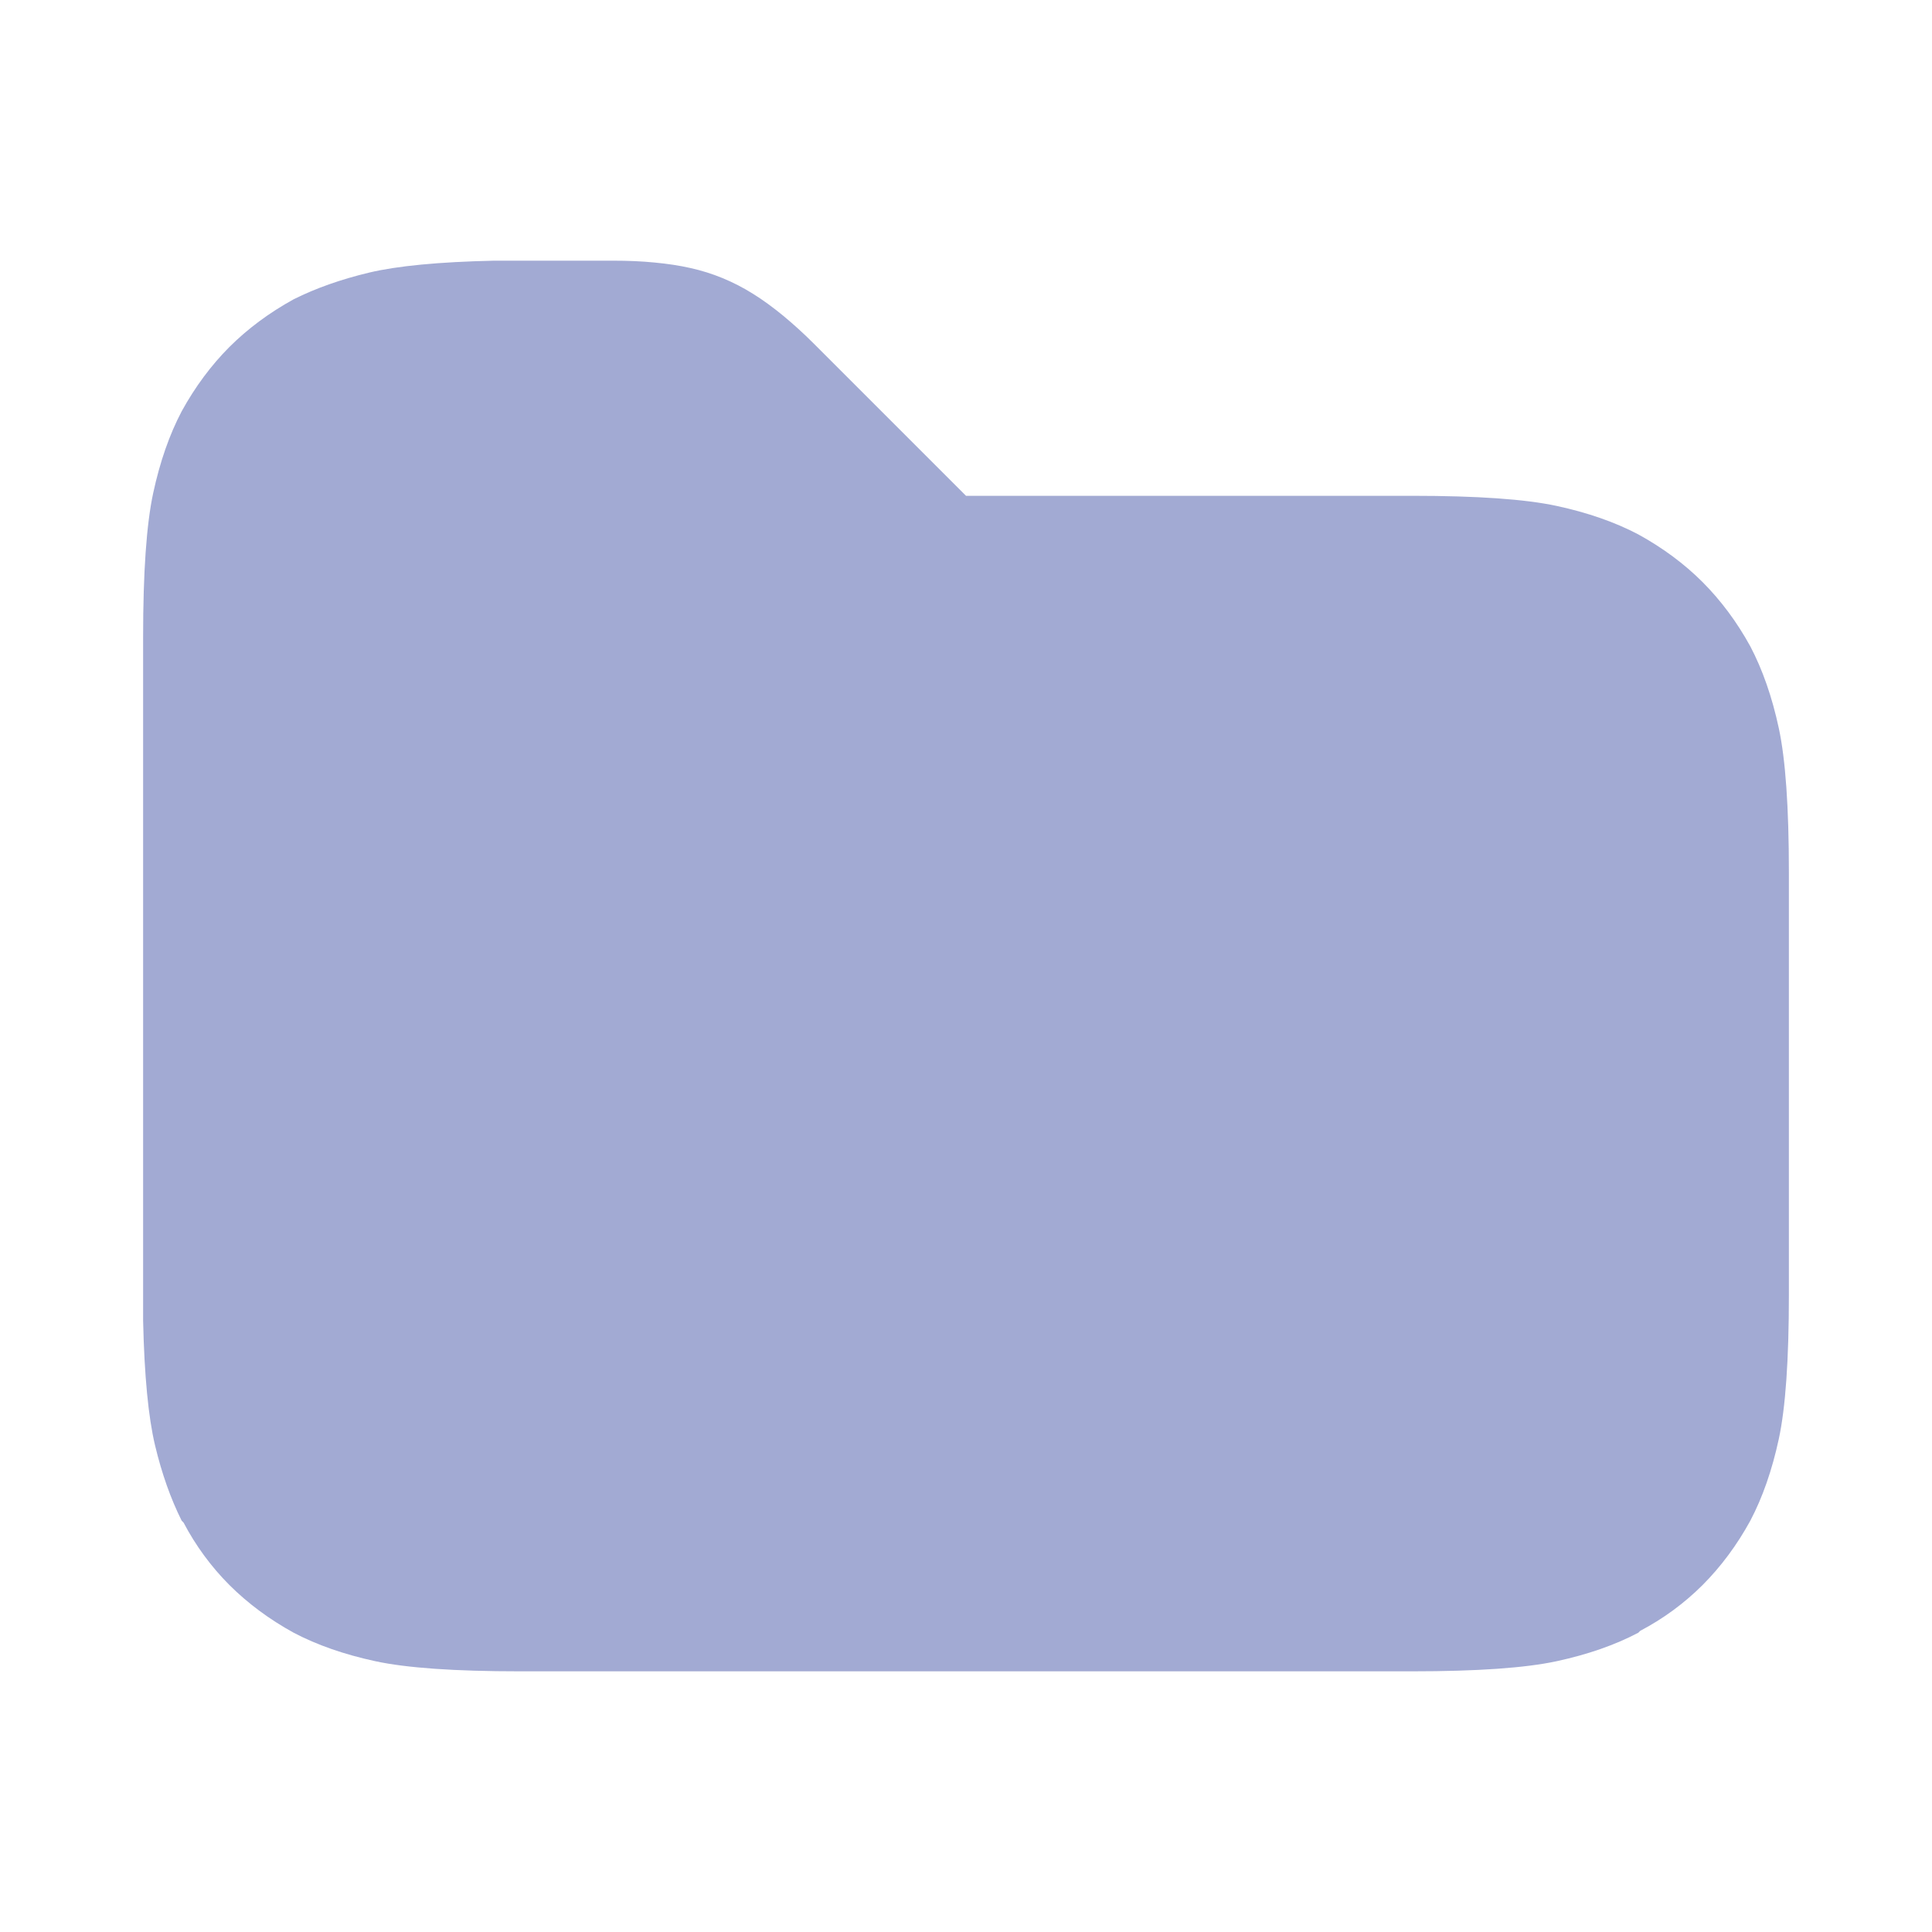
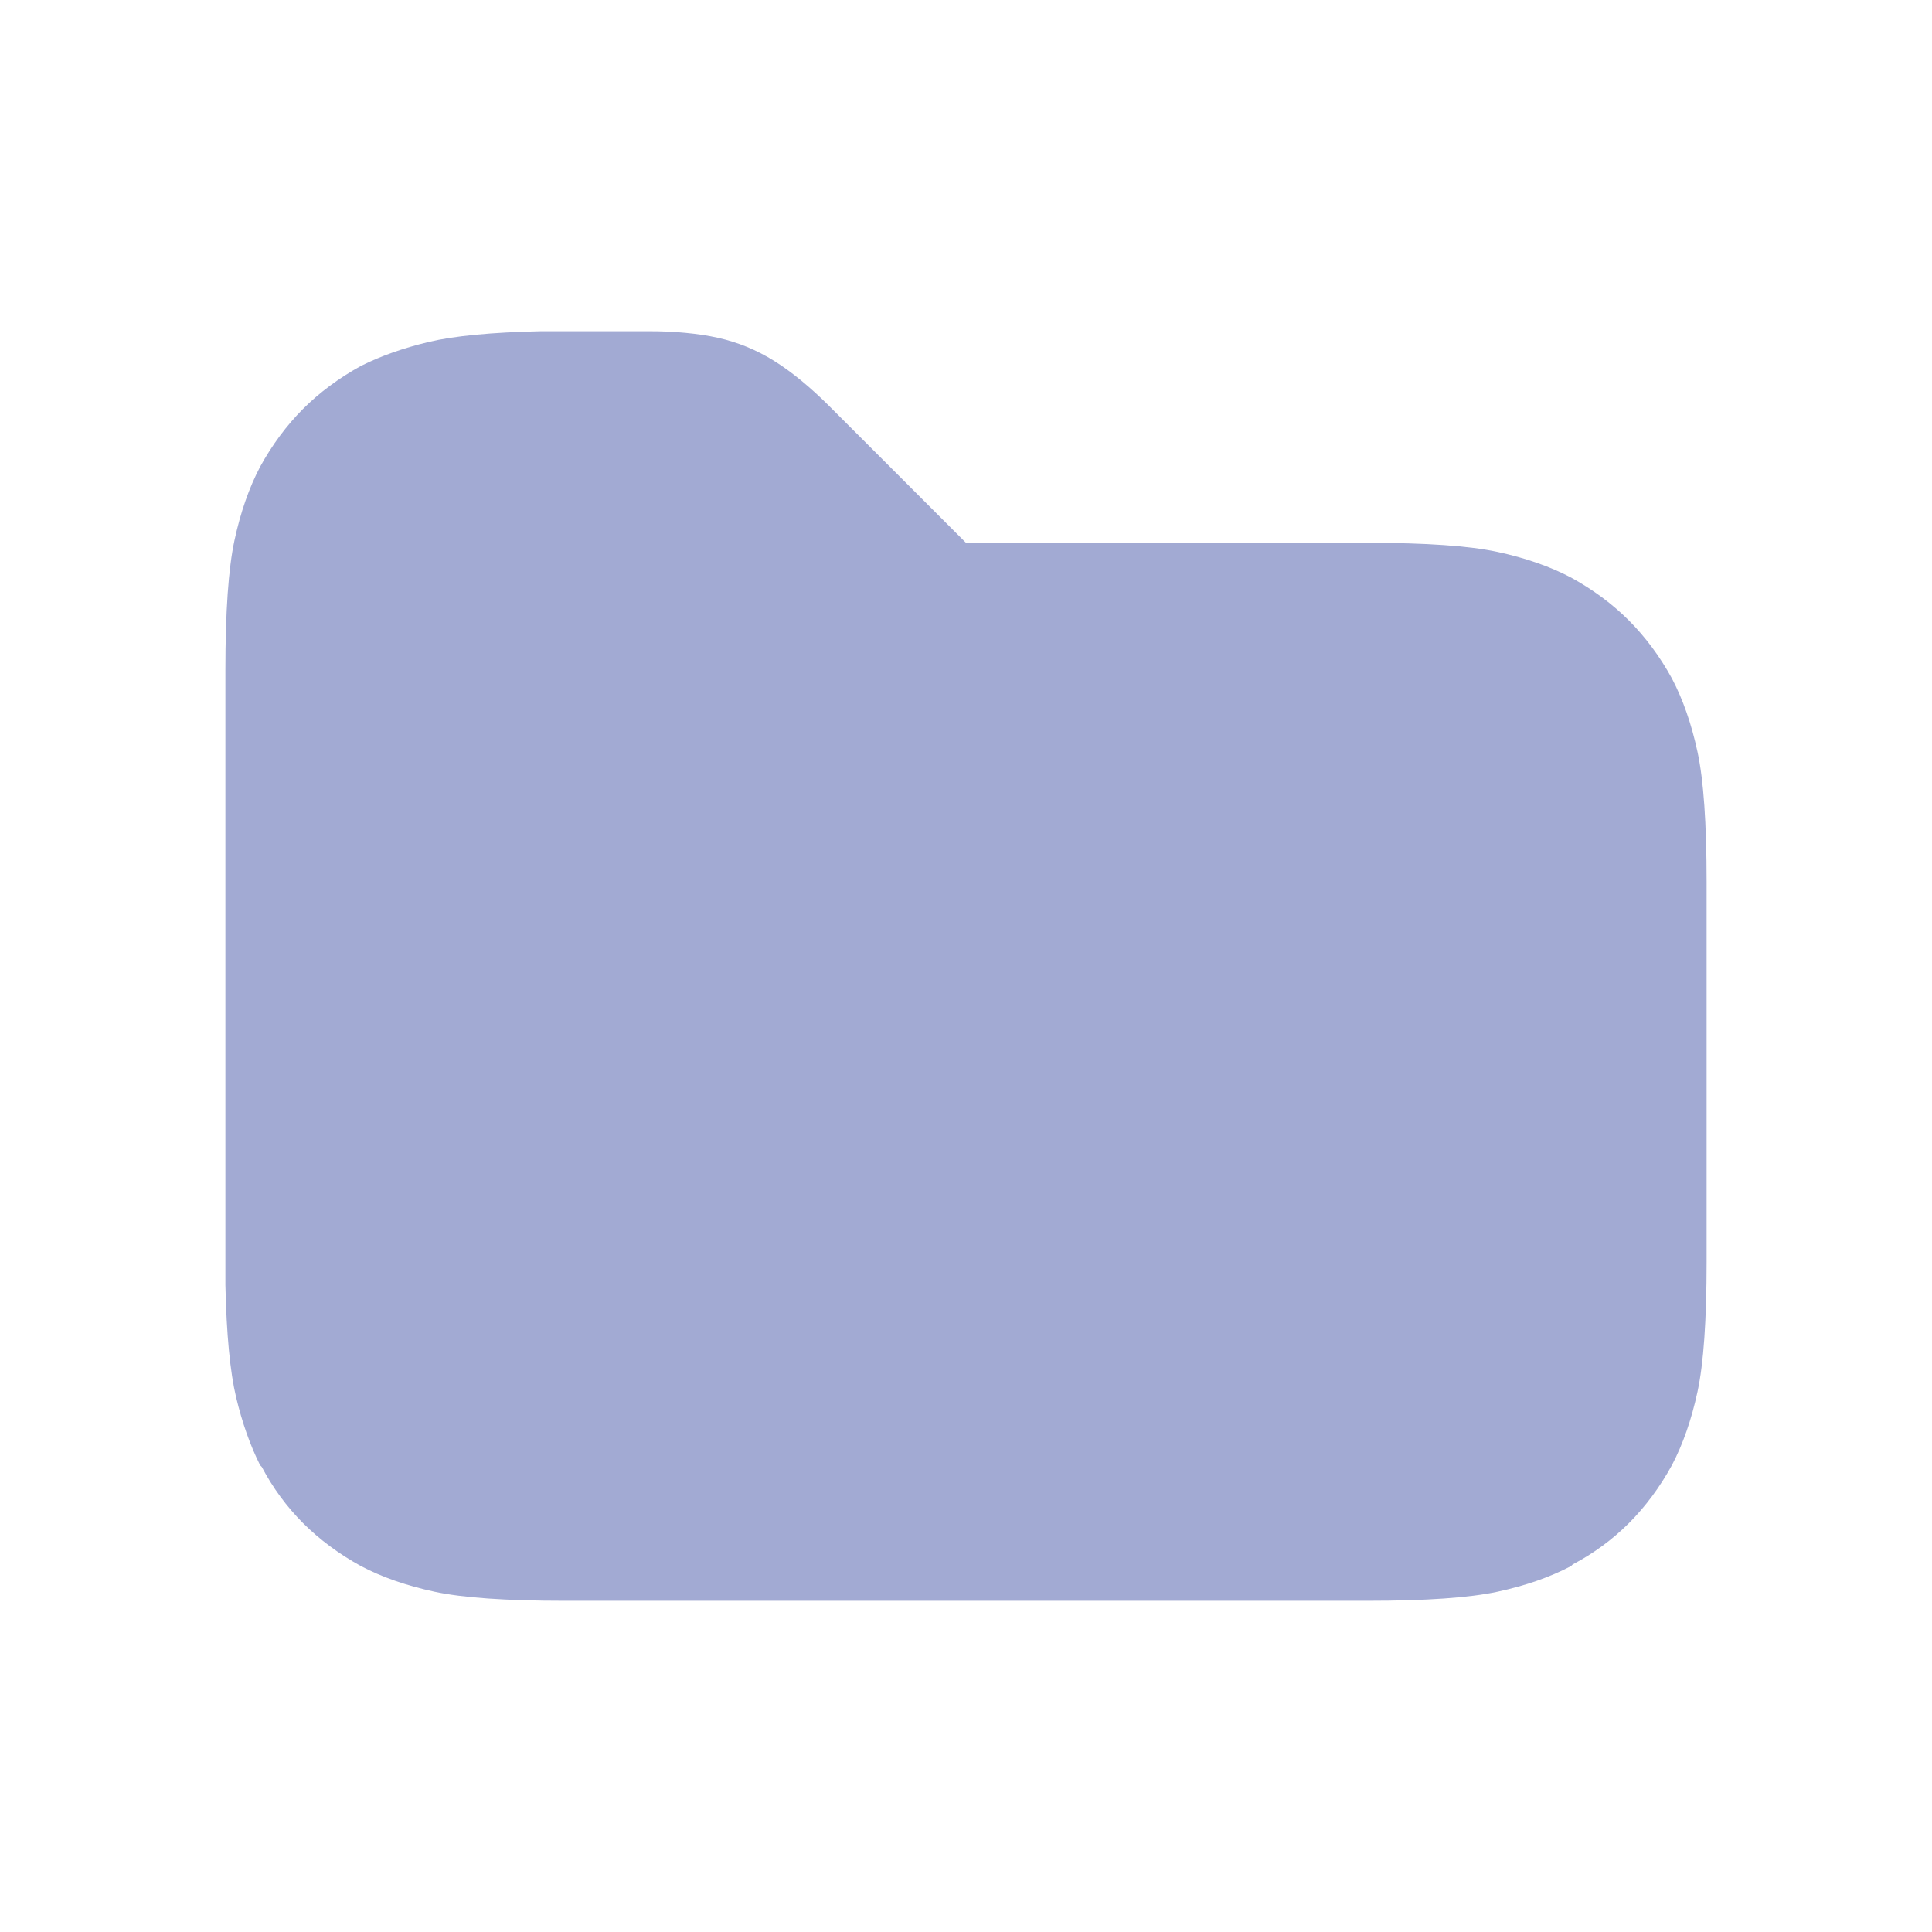
- <svg xmlns="http://www.w3.org/2000/svg" width="27" height="27" viewBox="0 0 27 27" fill="none">
-   <path d="M2 18.454V8.905C2 7.998 2.047 7.326 2.141 6.89C2.235 6.454 2.368 6.073 2.539 5.748C2.727 5.406 2.95 5.106 3.206 4.849C3.463 4.593 3.763 4.37 4.105 4.182C4.413 4.028 4.764 3.904 5.157 3.81C5.551 3.716 6.133 3.66 6.903 3.643H8.571C8.777 3.643 8.969 3.651 9.149 3.669C9.329 3.686 9.496 3.711 9.65 3.746C9.804 3.78 9.953 3.827 10.099 3.887C10.244 3.947 10.385 4.019 10.522 4.105C10.659 4.19 10.8 4.293 10.946 4.413C11.091 4.533 11.232 4.661 11.369 4.798L13.5 6.929H19.738C20.645 6.929 21.316 6.976 21.753 7.07C22.189 7.164 22.57 7.297 22.895 7.468C23.237 7.656 23.537 7.878 23.794 8.135C24.05 8.392 24.273 8.691 24.461 9.033C24.632 9.359 24.765 9.739 24.859 10.176C24.953 10.612 25 11.284 25 12.191V18.095C25 19.002 24.953 19.674 24.859 20.11C24.765 20.546 24.632 20.927 24.461 21.252C24.273 21.595 24.05 21.894 23.794 22.151C23.537 22.407 23.246 22.621 22.921 22.792L22.895 22.818C22.57 22.989 22.189 23.122 21.753 23.216C21.316 23.31 20.645 23.357 19.738 23.357H7.262C6.355 23.357 5.684 23.31 5.247 23.216C4.811 23.122 4.43 22.989 4.105 22.818C3.763 22.63 3.463 22.407 3.206 22.151C2.95 21.894 2.736 21.603 2.565 21.278L2.539 21.252C2.385 20.944 2.261 20.593 2.167 20.2C2.073 19.806 2.017 19.224 2 18.454Z" fill="#A2AAD3" />
+ <svg xmlns="http://www.w3.org/2000/svg" width="30" height="30" viewBox="0 0 30 30" fill="none">
+   <path d="M3.5 19.954V10.405C3.5 9.498 3.547 8.826 3.641 8.39C3.735 7.954 3.868 7.573 4.039 7.248C4.227 6.906 4.45 6.606 4.706 6.349C4.963 6.093 5.263 5.87 5.605 5.682C5.913 5.528 6.264 5.404 6.657 5.31C7.051 5.216 7.633 5.16 8.403 5.143H10.071C10.277 5.143 10.469 5.151 10.649 5.169C10.829 5.186 10.995 5.211 11.15 5.246C11.304 5.28 11.453 5.327 11.599 5.387C11.744 5.447 11.885 5.519 12.022 5.605C12.159 5.69 12.3 5.793 12.446 5.913C12.591 6.033 12.732 6.161 12.869 6.298L15 8.429H21.238C22.145 8.429 22.816 8.476 23.253 8.57C23.689 8.664 24.07 8.797 24.395 8.968C24.737 9.156 25.037 9.378 25.294 9.635C25.55 9.892 25.773 10.191 25.961 10.534C26.132 10.859 26.265 11.239 26.359 11.676C26.453 12.112 26.5 12.784 26.5 13.691V19.595C26.5 20.502 26.453 21.174 26.359 21.61C26.265 22.046 26.132 22.427 25.961 22.752C25.773 23.095 25.55 23.394 25.294 23.651C25.037 23.907 24.746 24.121 24.421 24.292L24.395 24.318C24.07 24.489 23.689 24.622 23.253 24.716C22.816 24.81 22.145 24.857 21.238 24.857H8.762C7.855 24.857 7.184 24.81 6.747 24.716C6.311 24.622 5.93 24.489 5.605 24.318C5.263 24.13 4.963 23.907 4.706 23.651C4.45 23.394 4.236 23.103 4.065 22.778L4.039 22.752C3.885 22.444 3.761 22.093 3.667 21.7C3.573 21.306 3.517 20.724 3.5 19.954Z" fill="#A2AAD3" />
</svg>
